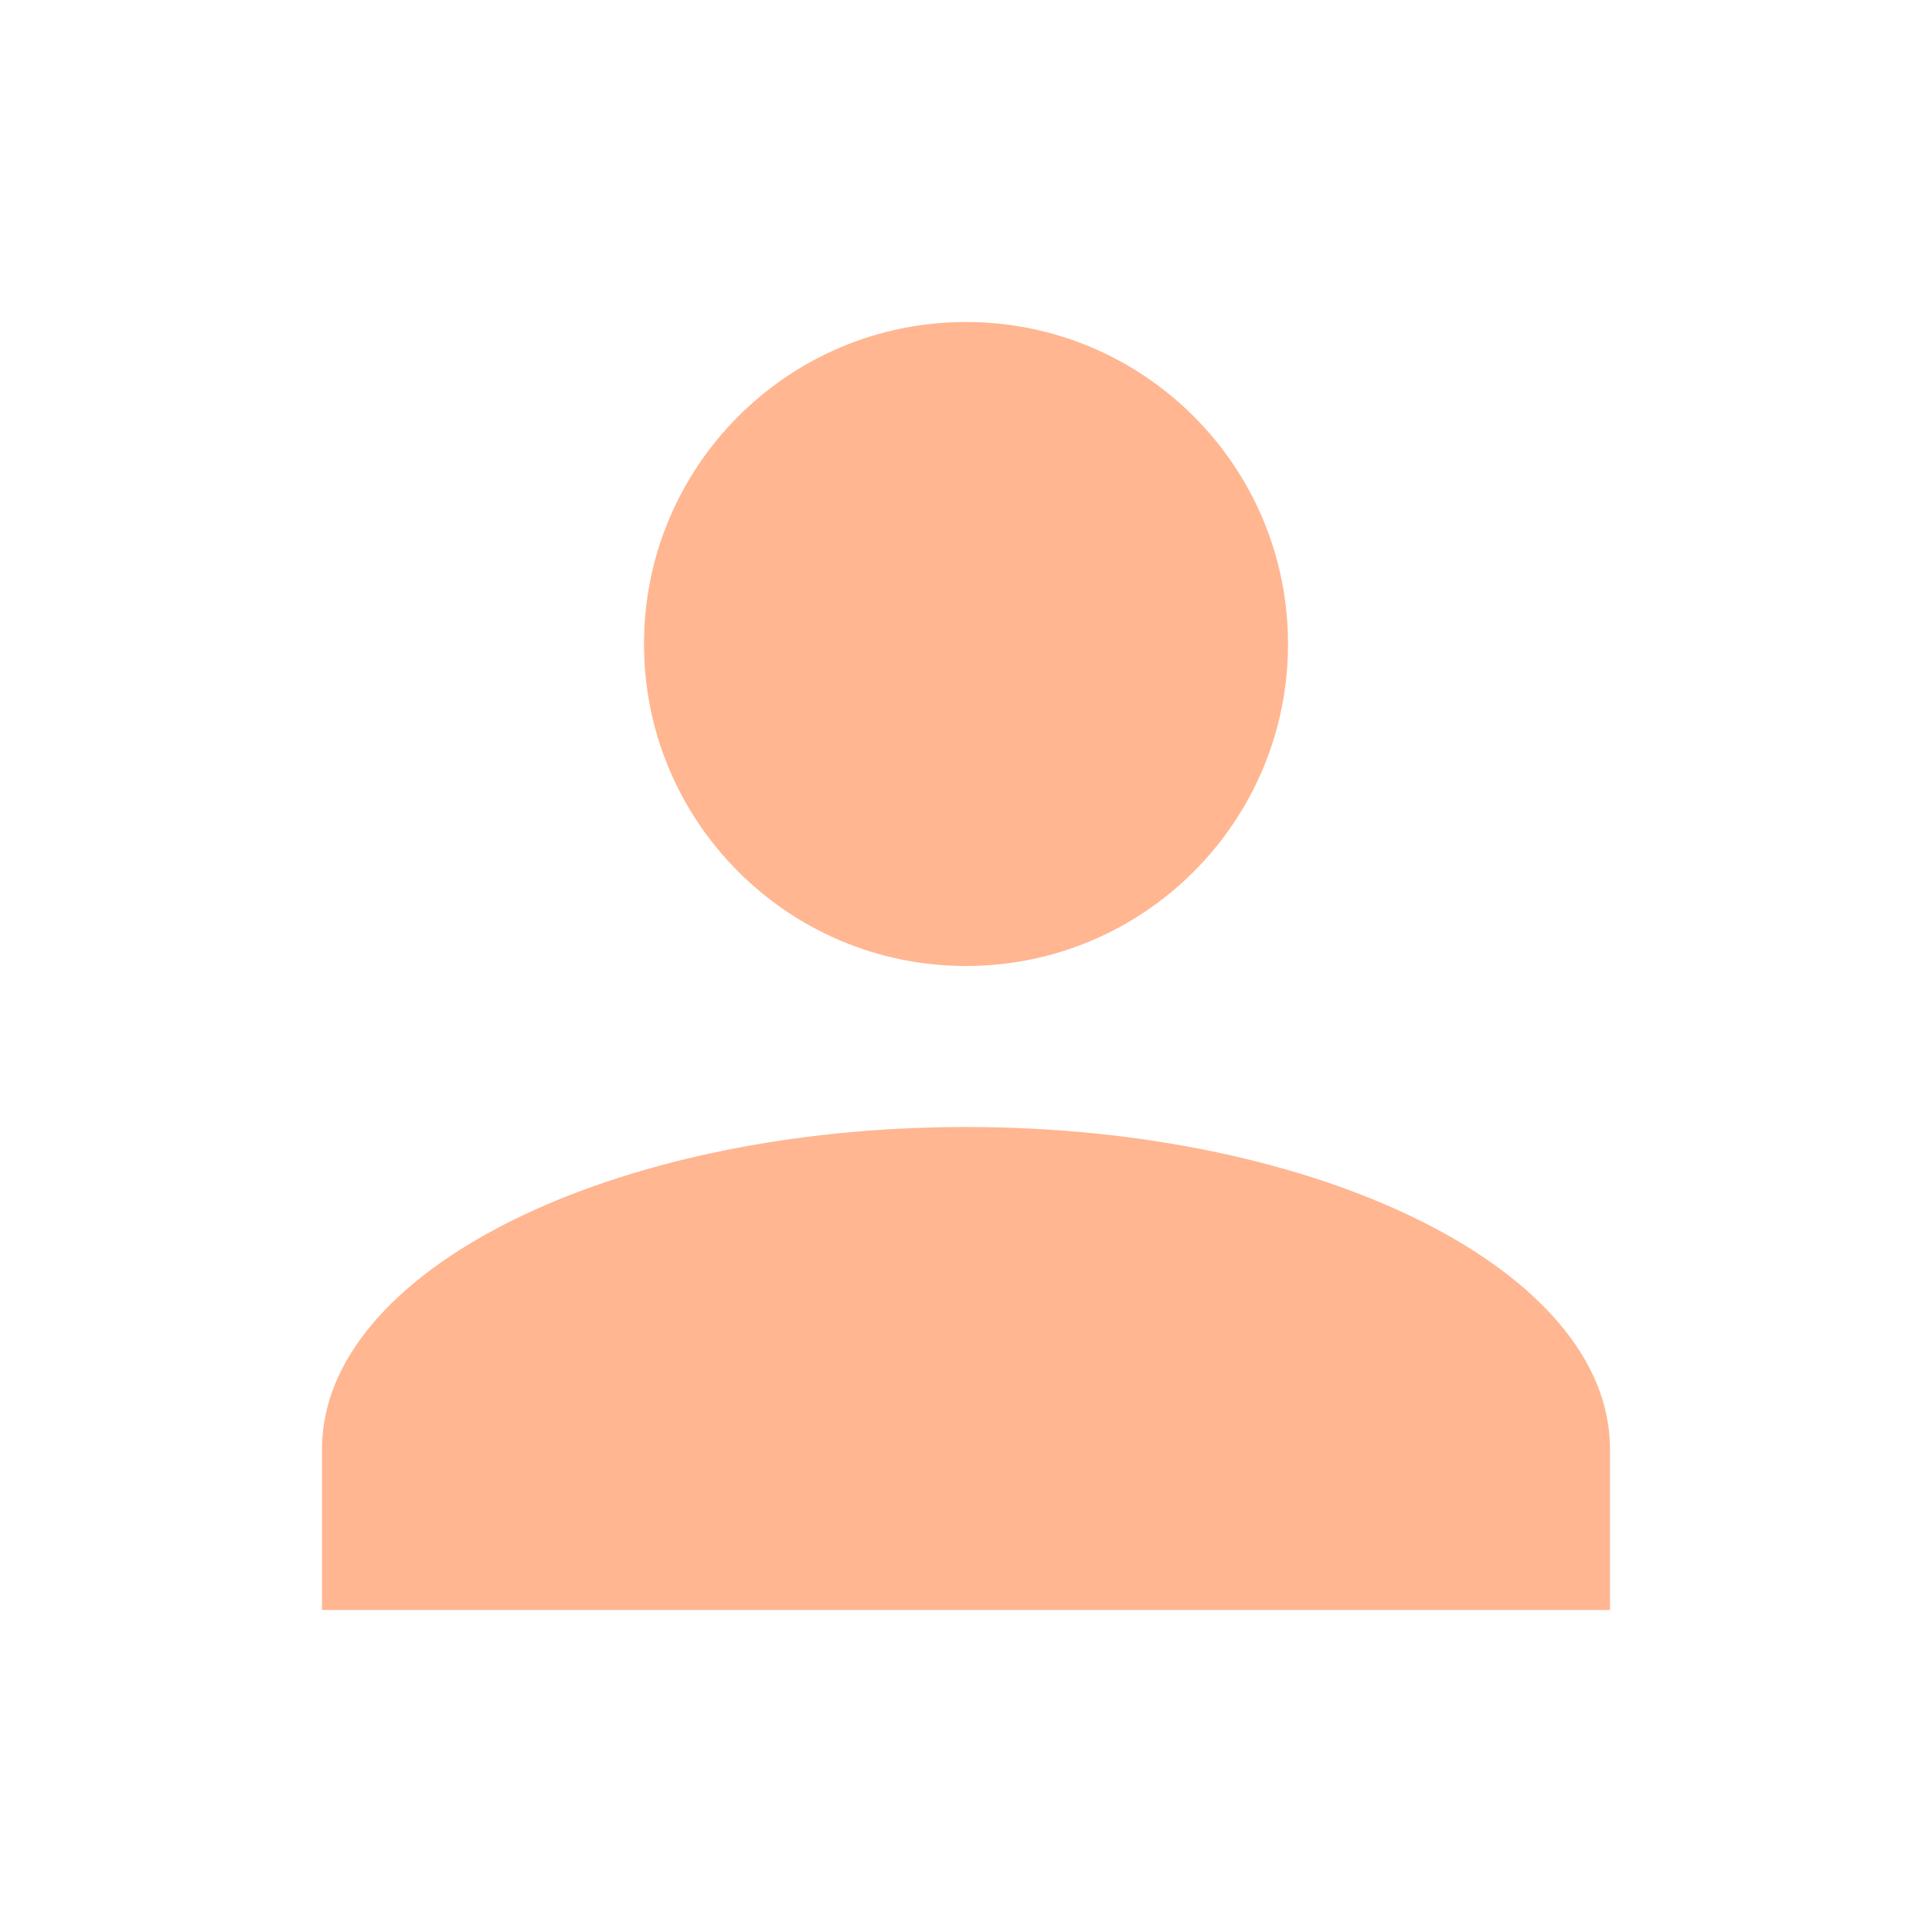
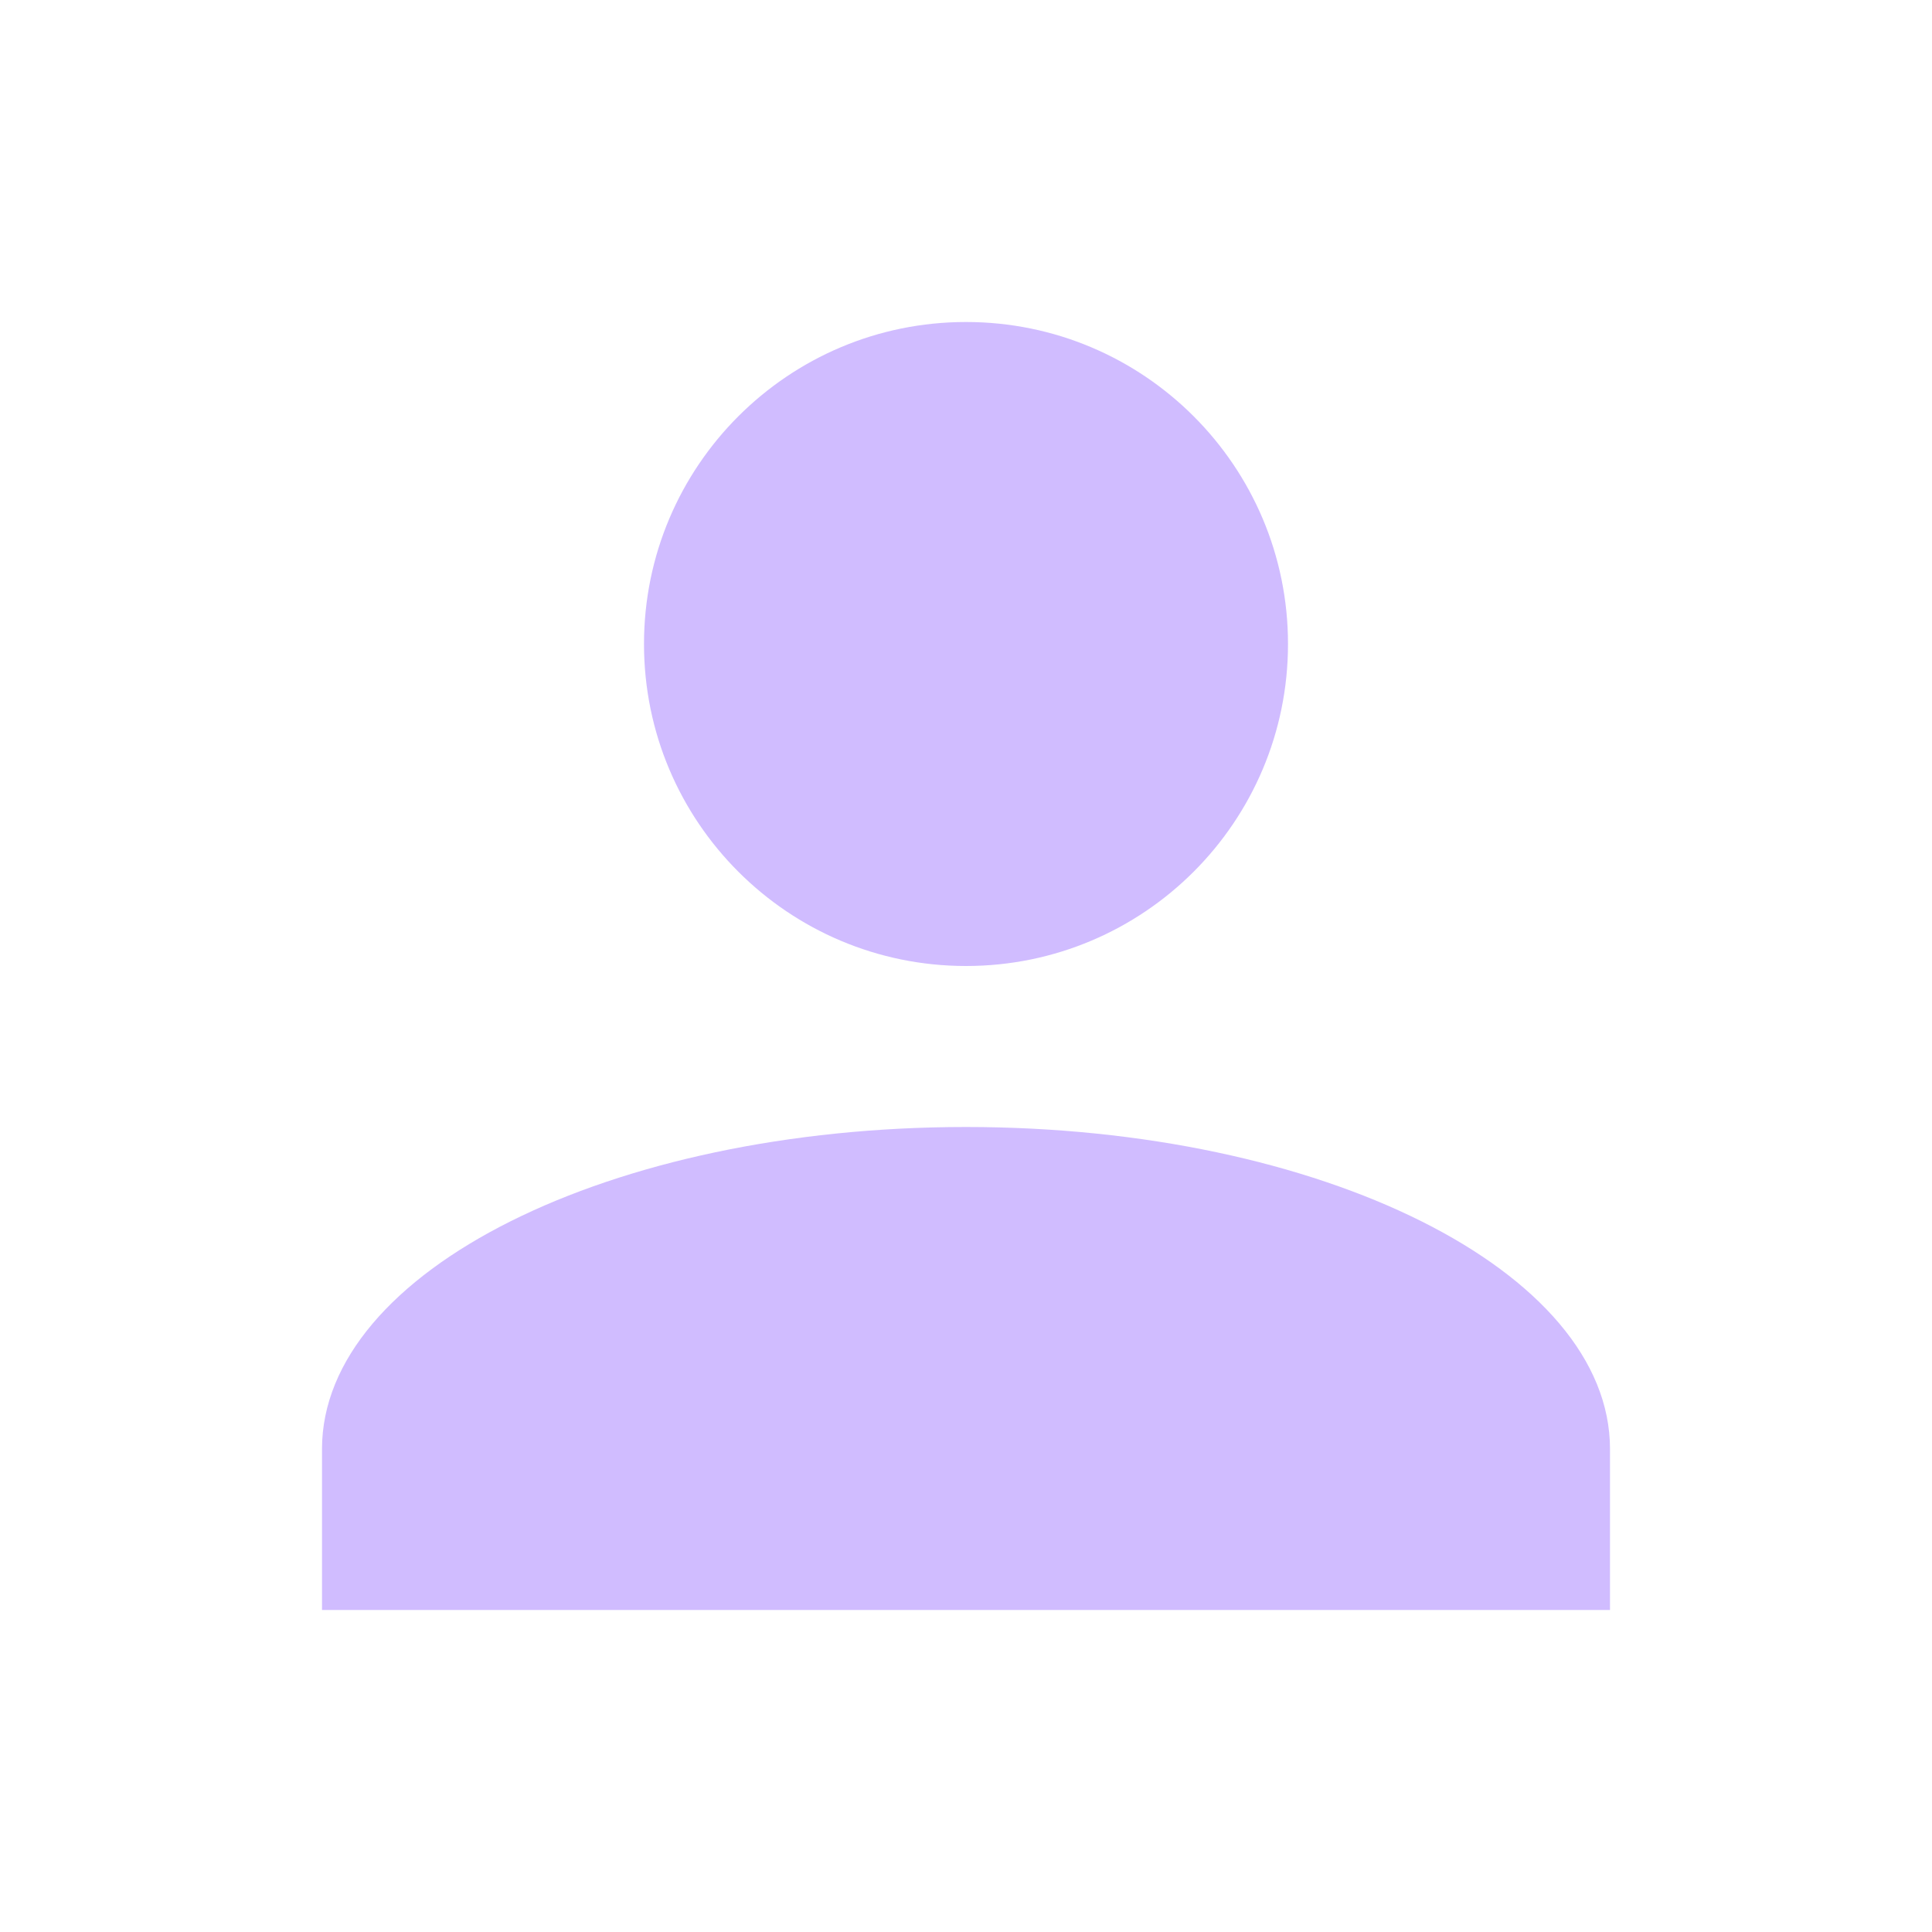
- <svg xmlns="http://www.w3.org/2000/svg" fill="#FFB691" preserveAspectRatio="xMidYMid meet" id="mdi-account" viewBox="0 0 24 24">
+ <svg xmlns="http://www.w3.org/2000/svg" fill="#D0BCFF" preserveAspectRatio="xMidYMid meet" id="mdi-account" viewBox="0 0 24 24">
  <path d="M12,4A4,4 0 0,1 16,8A4,4 0 0,1 12,12A4,4 0 0,1 8,8A4,4 0 0,1 12,4M12,14C16.42,14 20,15.79 20,18V20H4V18C4,15.79 7.58,14 12,14Z" />
</svg>
